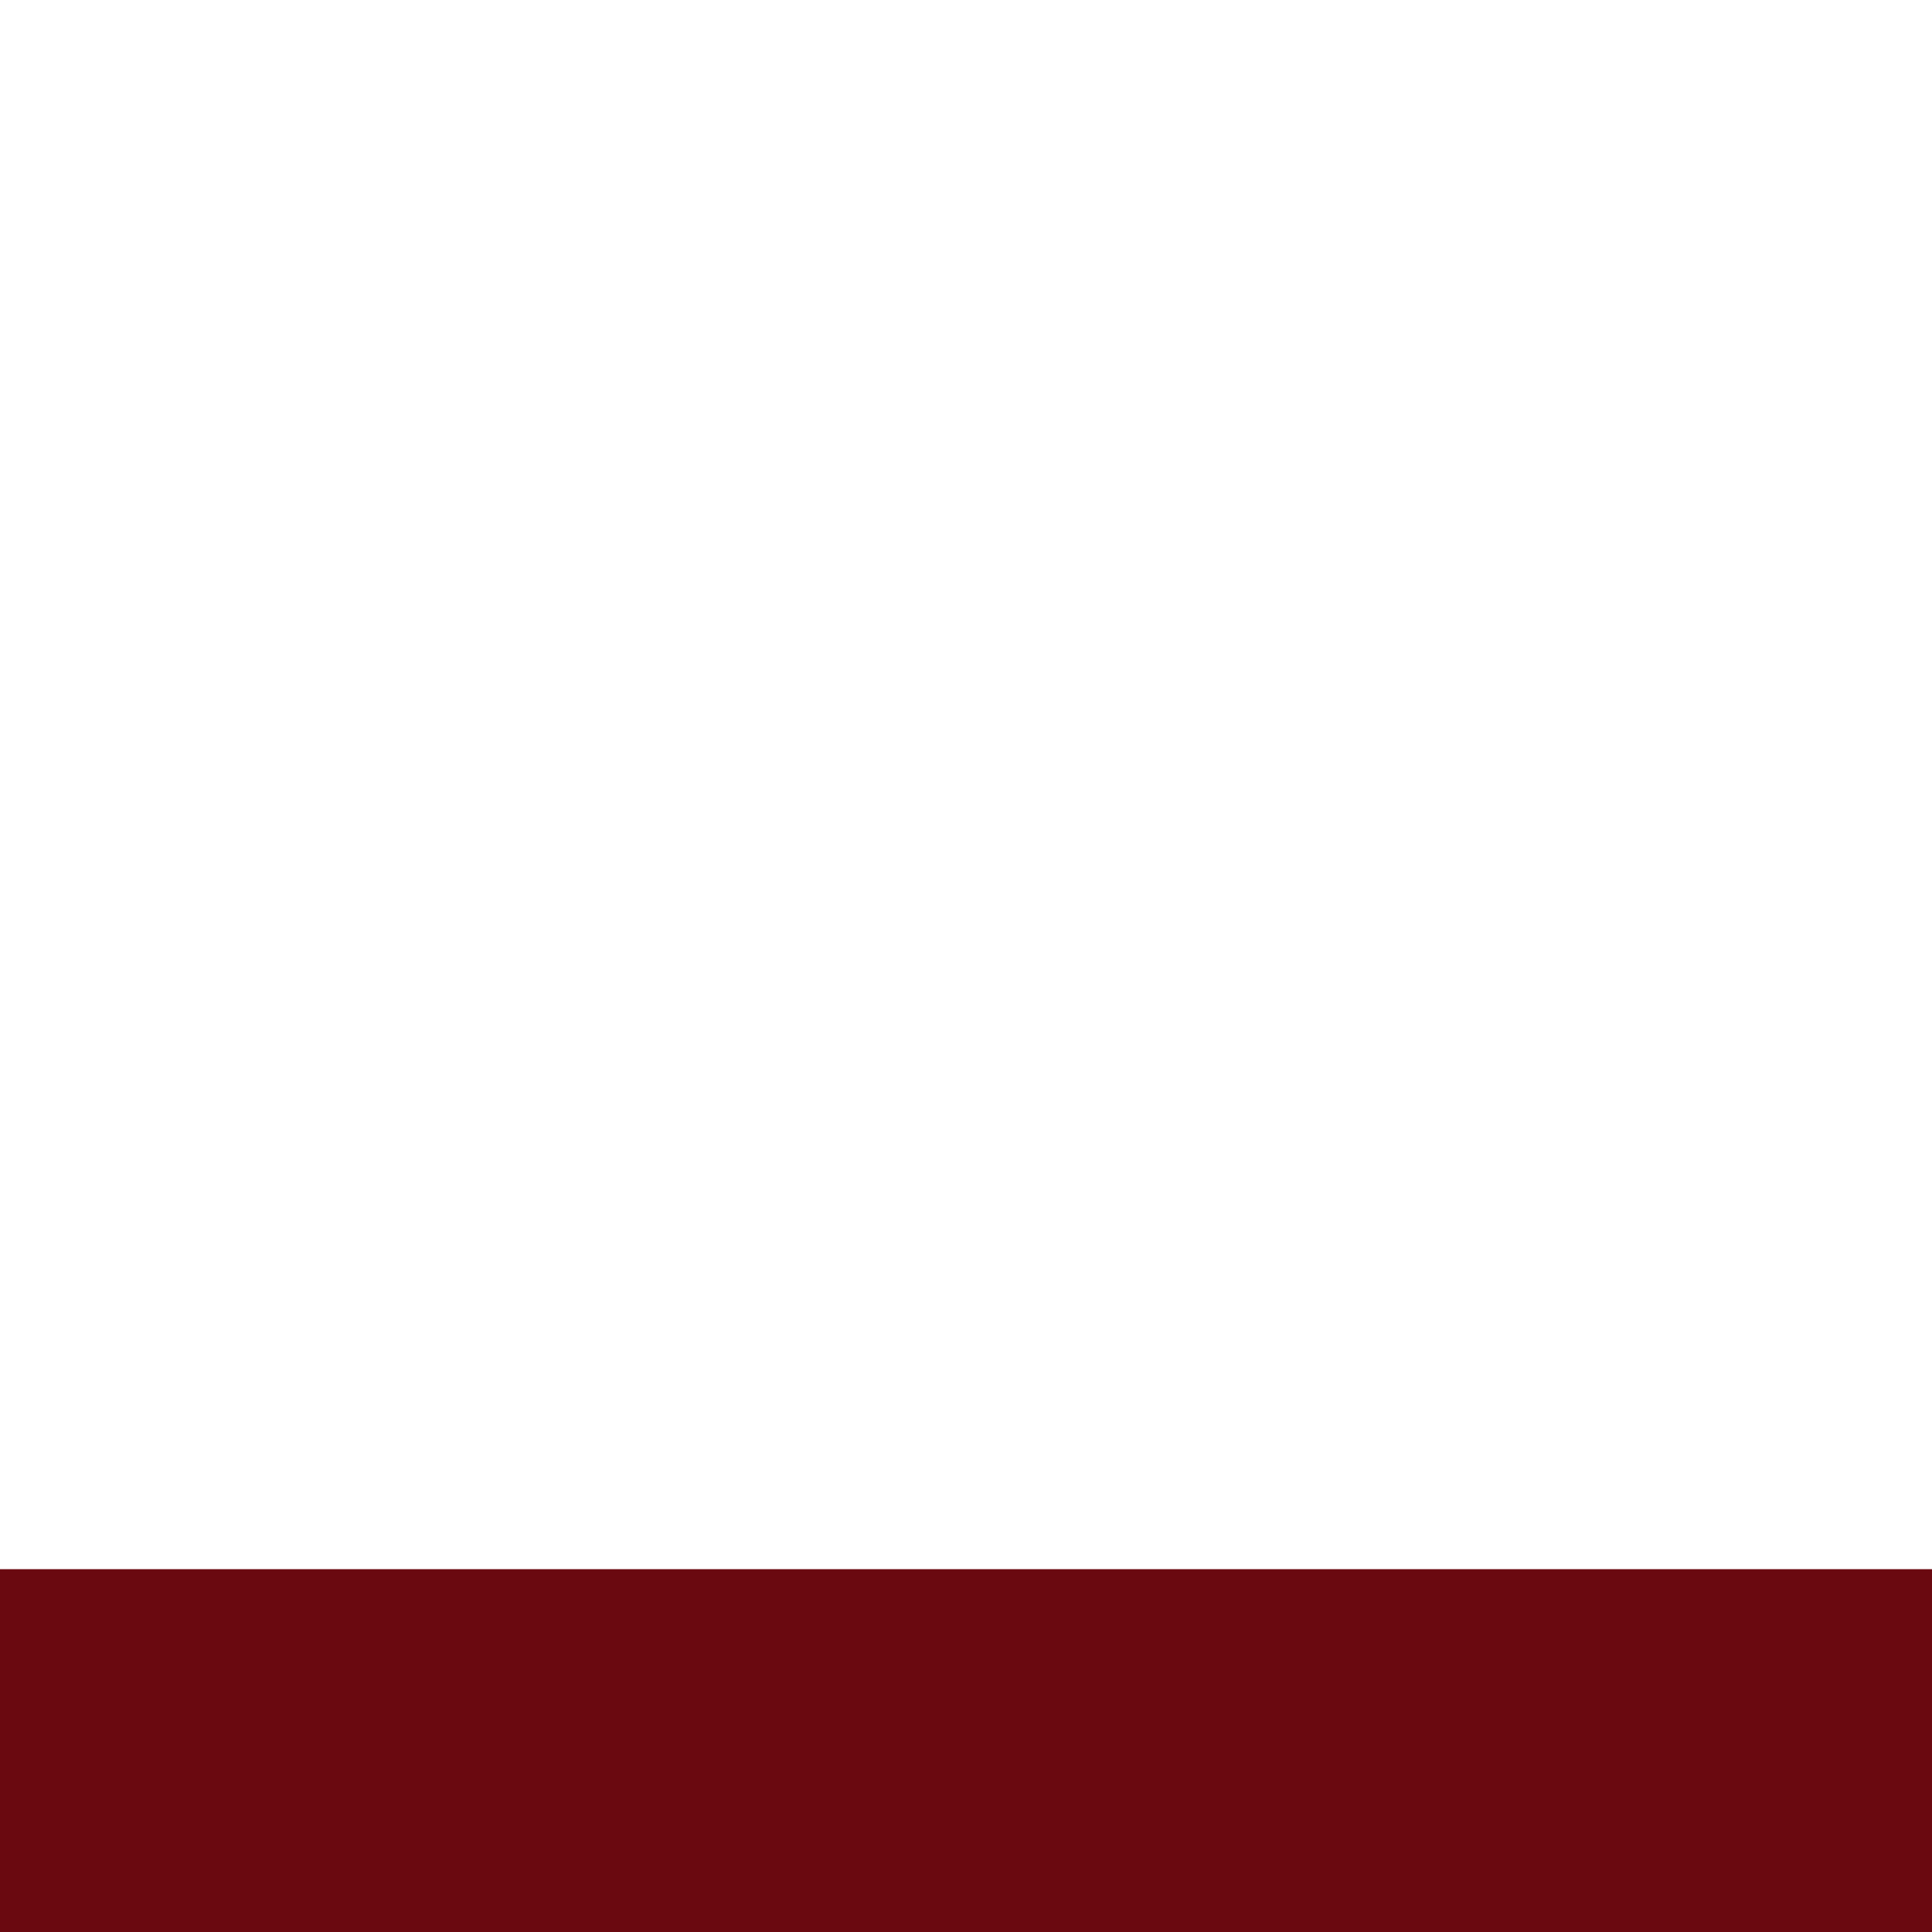
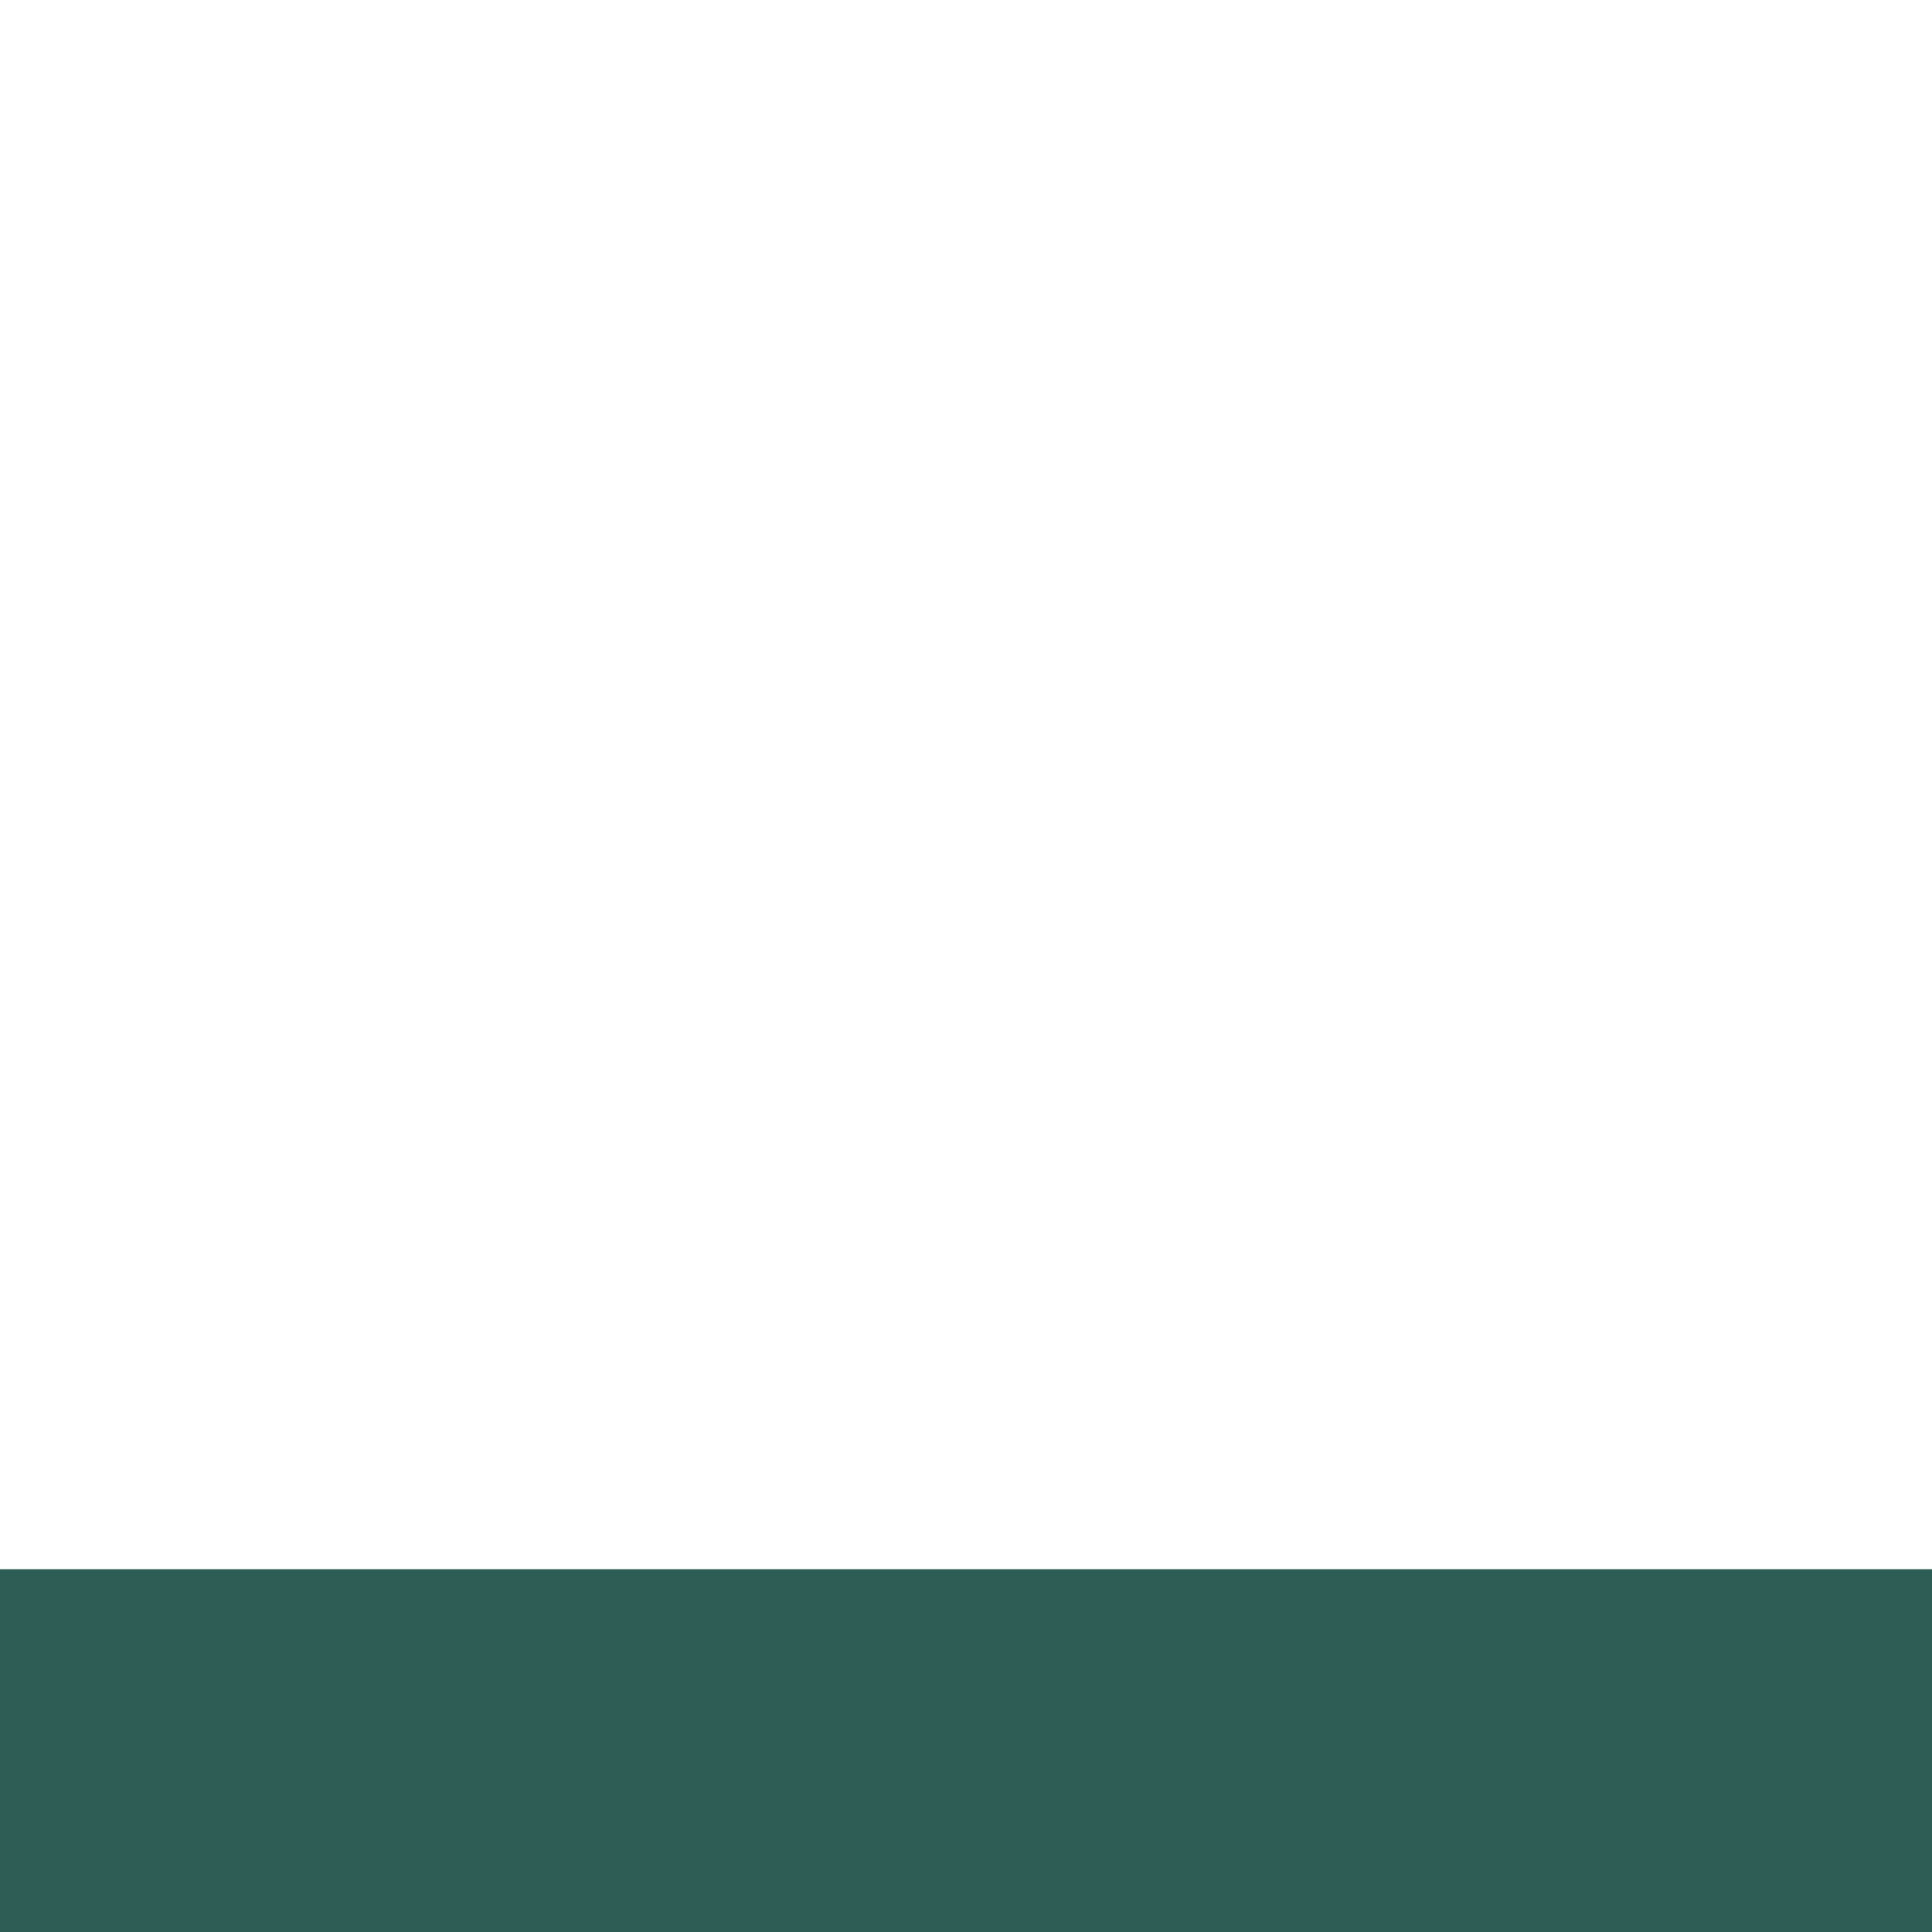
<svg xmlns="http://www.w3.org/2000/svg" width="1024" height="1024" viewBox="0 0 1024 1024">
  <g transform="translate(512 512) scale(1.15) translate(-512 -512)">
-     <rect x="-200" y="790" width="1424" height="600" fill="#6a0910" />
+     <rect x="-200" y="790" width="1424" height="600" fill="#2e5d56" />
  </g>
</svg>
